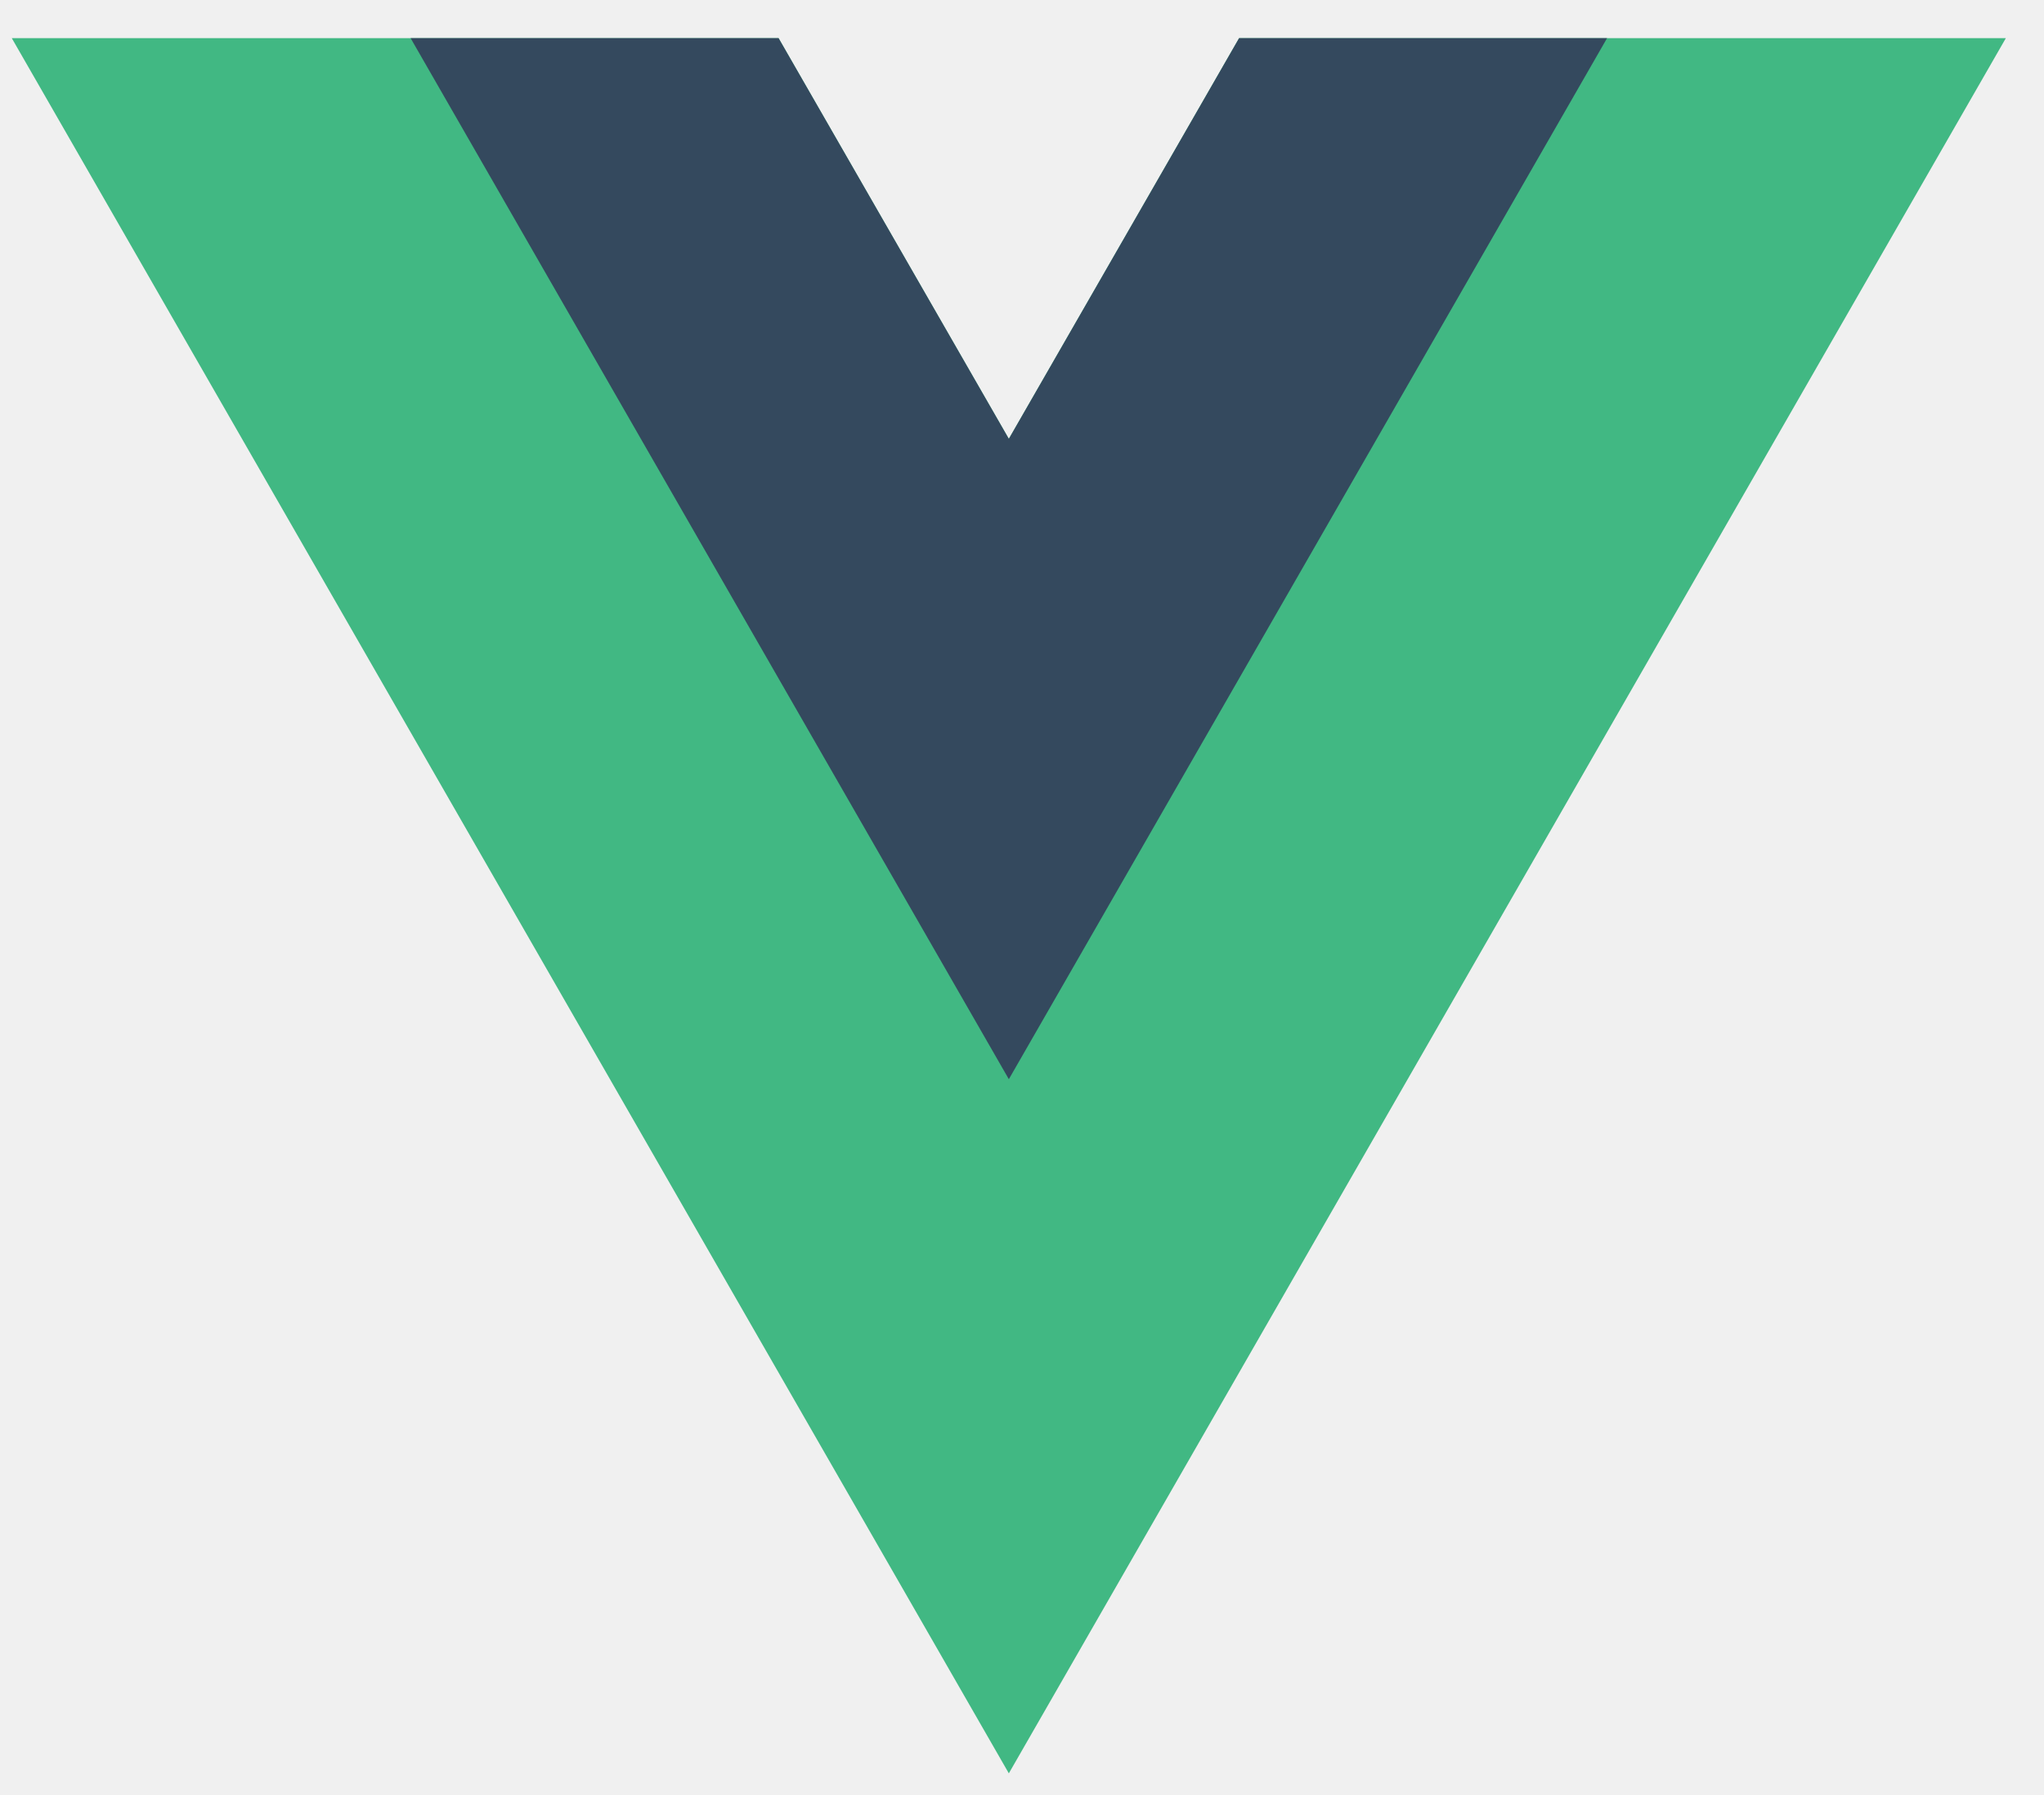
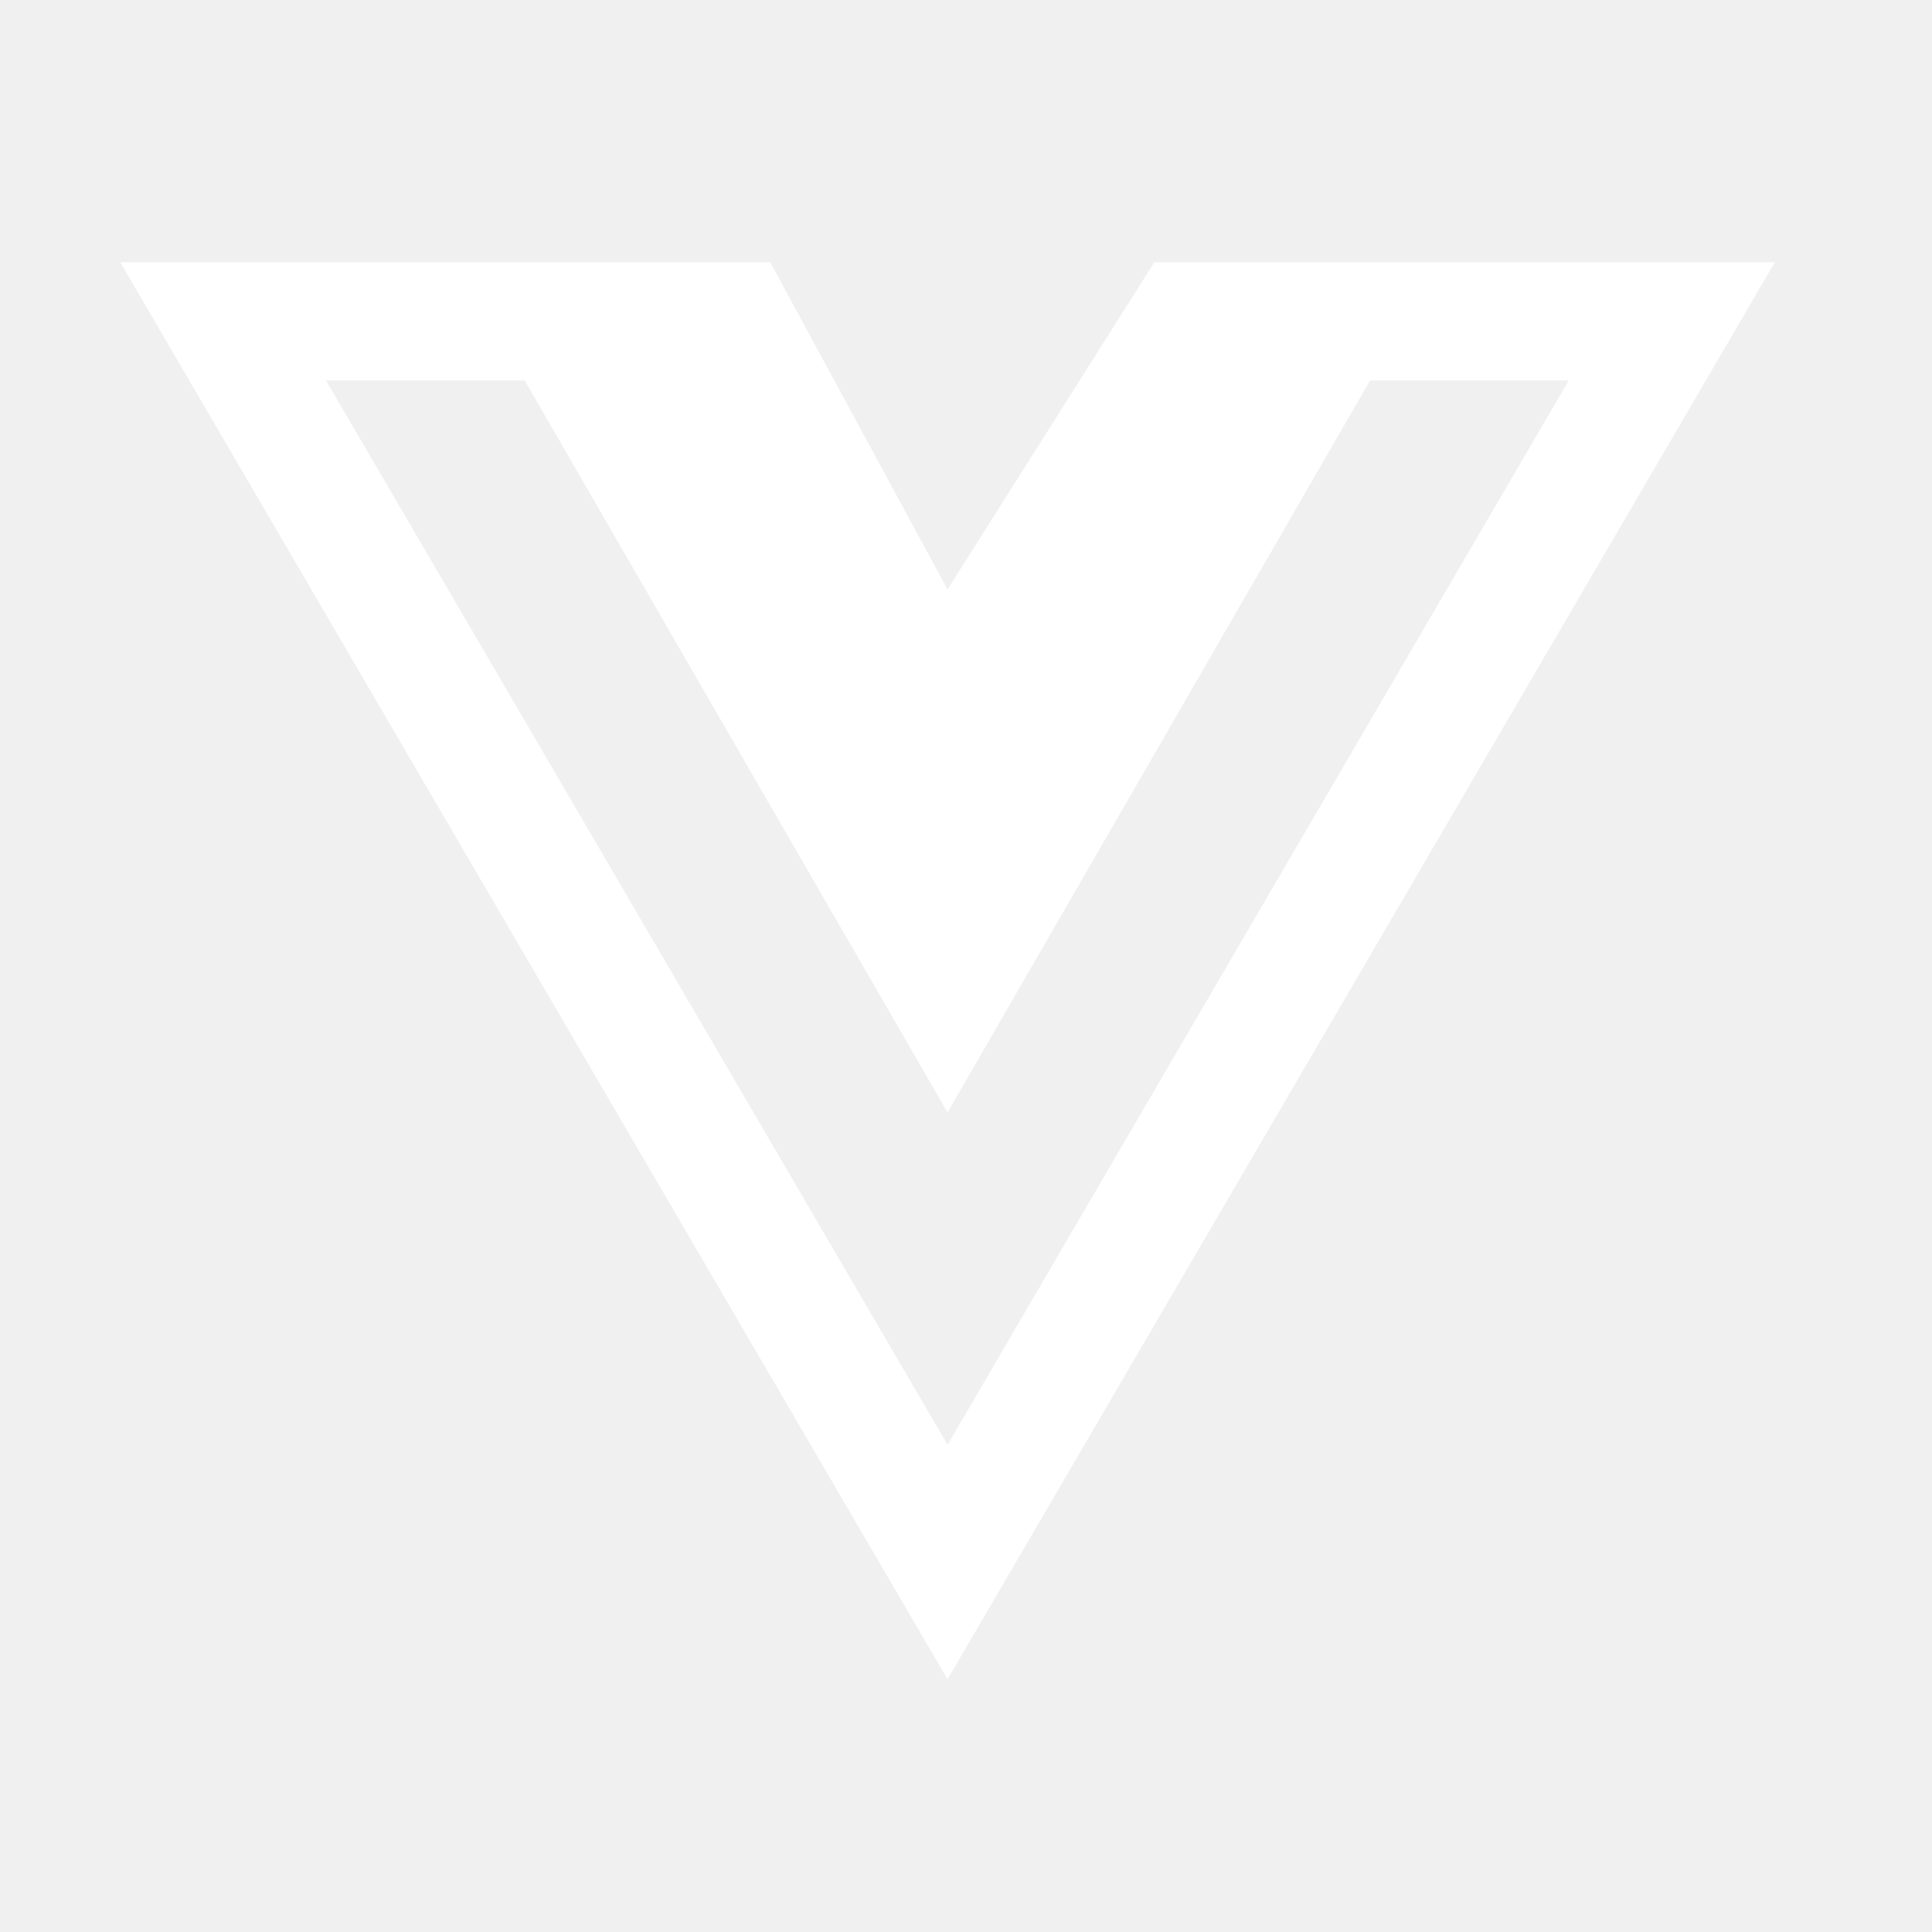
- <svg xmlns="http://www.w3.org/2000/svg" width="41" height="36" viewBox="0 0 41 36" fill="none">
-   <path d="M24.855 0.765L20.236 8.805L15.617 0.765H0.236L20.236 35.58L40.235 0.765H24.855Z" fill="#41B883" />
-   <path d="M24.855 0.765L20.236 8.805L15.617 0.765H8.236L20.236 21.653L32.236 0.765H24.855Z" fill="#34495E" />
+ <svg xmlns="http://www.w3.org/2000/svg" width="47" height="47" viewBox="0 0 47 47" fill="none">
+   <path d="M34.991 6.38H28.082L23.051 14.34L18.738 6.38H2.926L23.051 40.853L43.176 6.38H34.991ZM7.93 9.255H12.764L23.051 27.062L33.329 9.255H38.163L23.052 35.148L7.93 9.255Z" fill="white" />
</svg>
